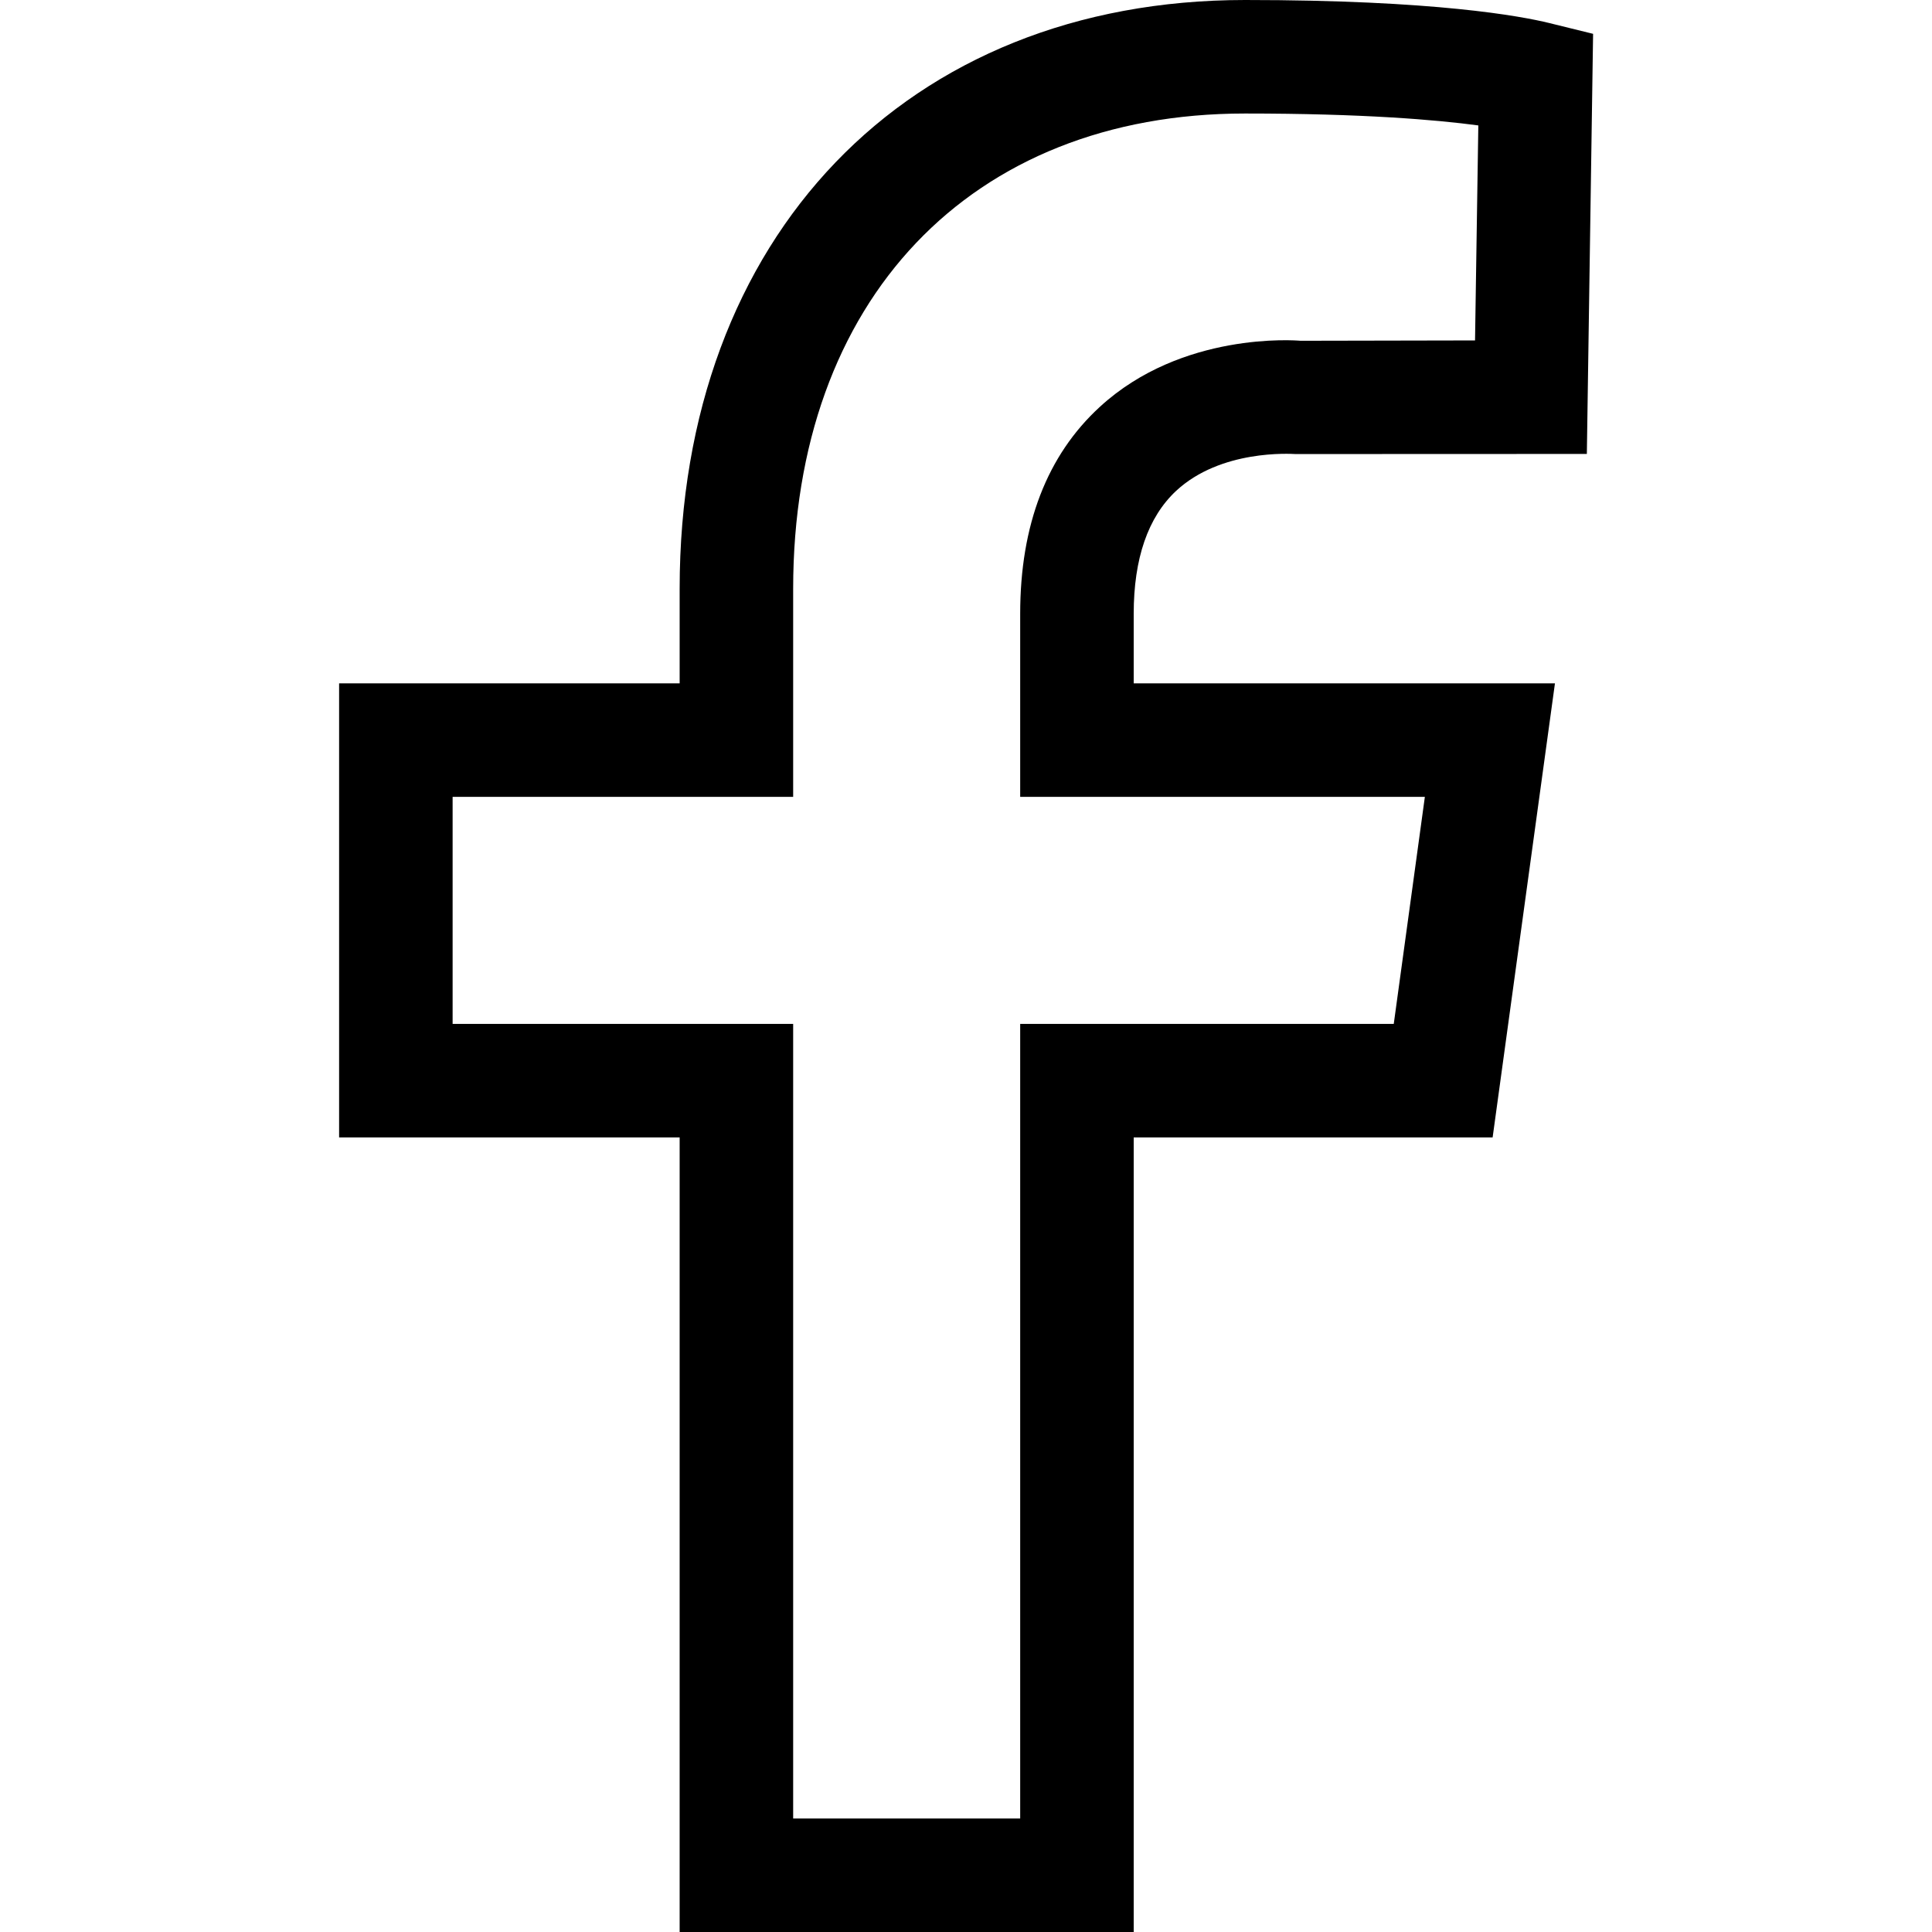
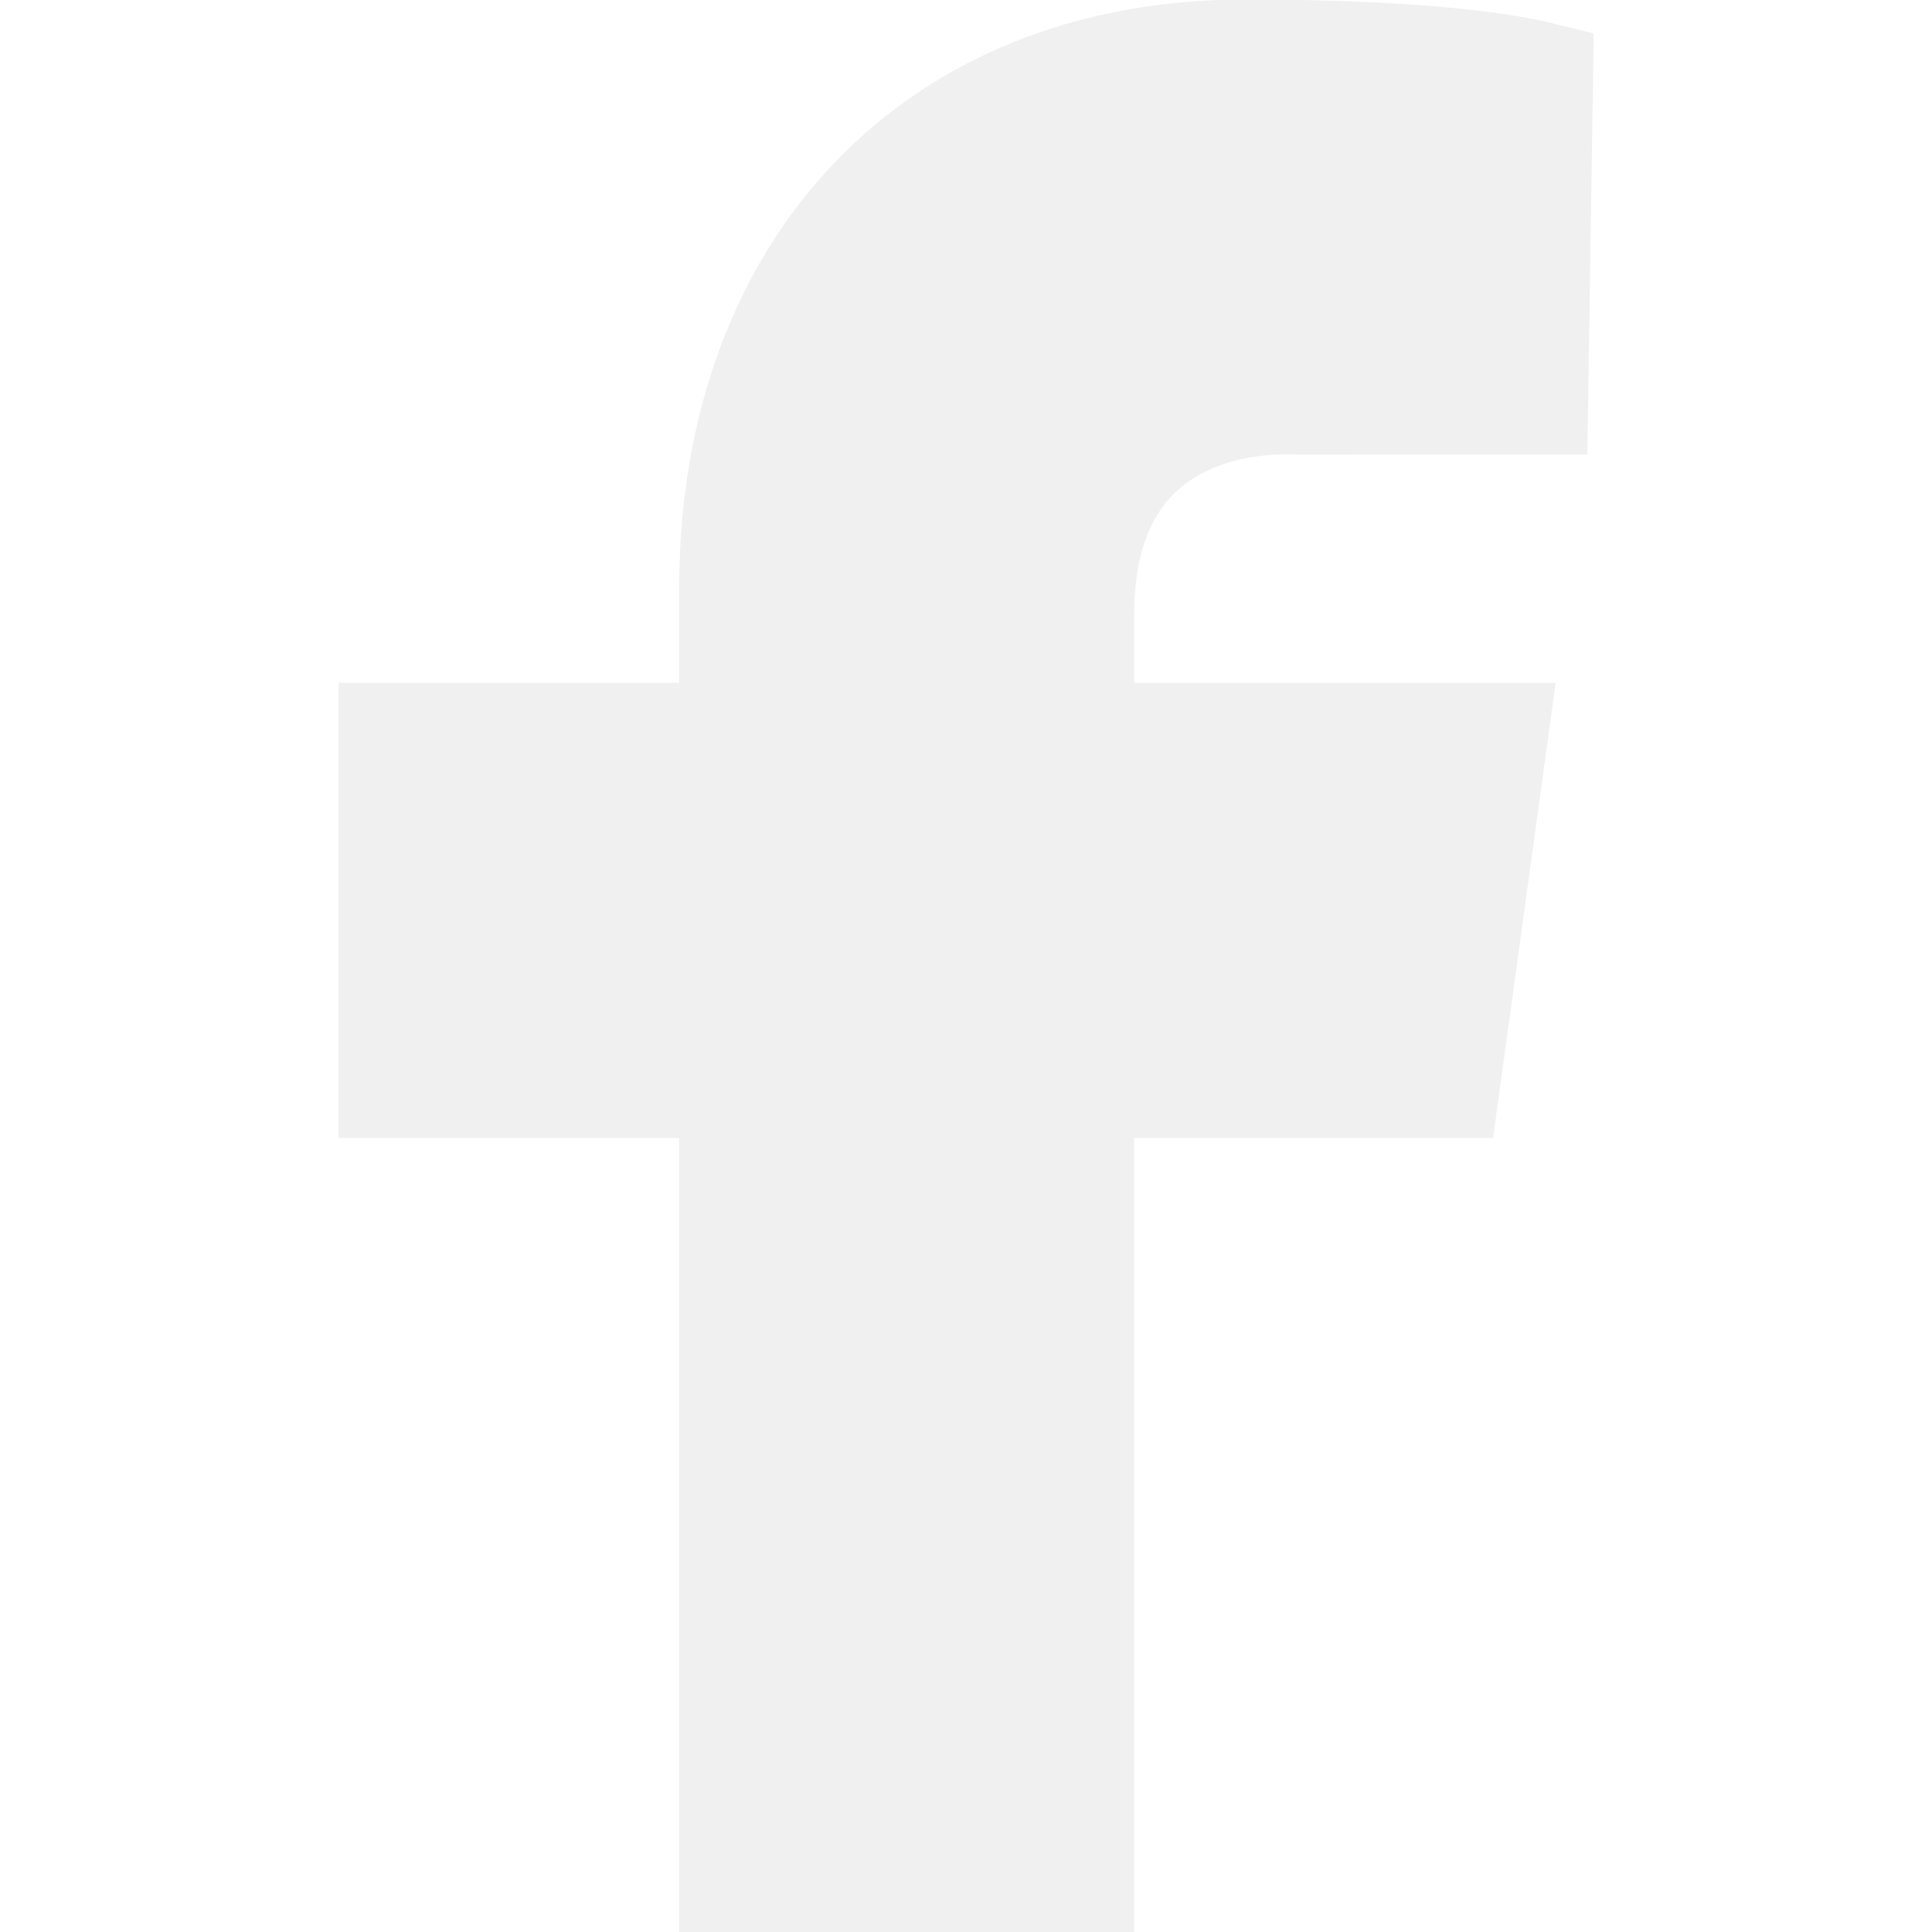
- <svg xmlns="http://www.w3.org/2000/svg" fill="#000000" width="800px" height="800px" viewBox="0 0 1920 1920">
-   <path d="m1416.013 791.915-30.91 225.617h-371.252v789.66H788.234v-789.66H449.808V791.915h338.426V585.137c0-286.871 176.207-472.329 449.09-472.329 116.87 0 189.744 6.205 231.822 11.845l-3.272 213.66-173.5.338c-4.737-.451-117.771-9.25-199.332 65.655-52.568 48.169-79.191 117.433-79.191 205.65v181.96h402.162Zm-247.276-304.018c44.446-41.401 113.71-36.889 118.787-36.663l289.467-.113 6.204-417.504-43.544-10.717C1511.675 16.02 1426.053 0 1237.324 0 901.268 0 675.425 235.206 675.425 585.137v93.97H337v451.234h338.425V1920h451.234v-789.66h356.7l61.932-451.233H1126.66v-69.152c0-54.937 14.214-96 42.078-122.058Z" fill-rule="evenodd" />
+ <svg xmlns="http://www.w3.org/2000/svg" fill="#f0f0f0" width="800px" height="800px" viewBox="0 0 1920 1920" stroke="#f0f0f0">
+   <g id="SVGRepo_bgCarrier" stroke-width="0" />
+   <g id="SVGRepo_tracerCarrier" stroke-linecap="round" stroke-linejoin="round" />
+   <g id="SVGRepo_iconCarrier">
+     <path d="M1168.737 487.897c44.672-41.401 113.824-36.889 118.9-36.663l289.354-.113 6.317-417.504L1539.65 22.9C1511.675 16.02 1426.053 0 1237.324 0 901.268 0 675.425 235.206 675.425 585.137v93.97H337v451.234h338.425V1920h451.234v-789.66h356.7l62.045-451.233H1126.66v-69.152c0-54.937 14.214-96.112 42.078-122.058" fill-rule="evenodd" />
+   </g>
</svg>
